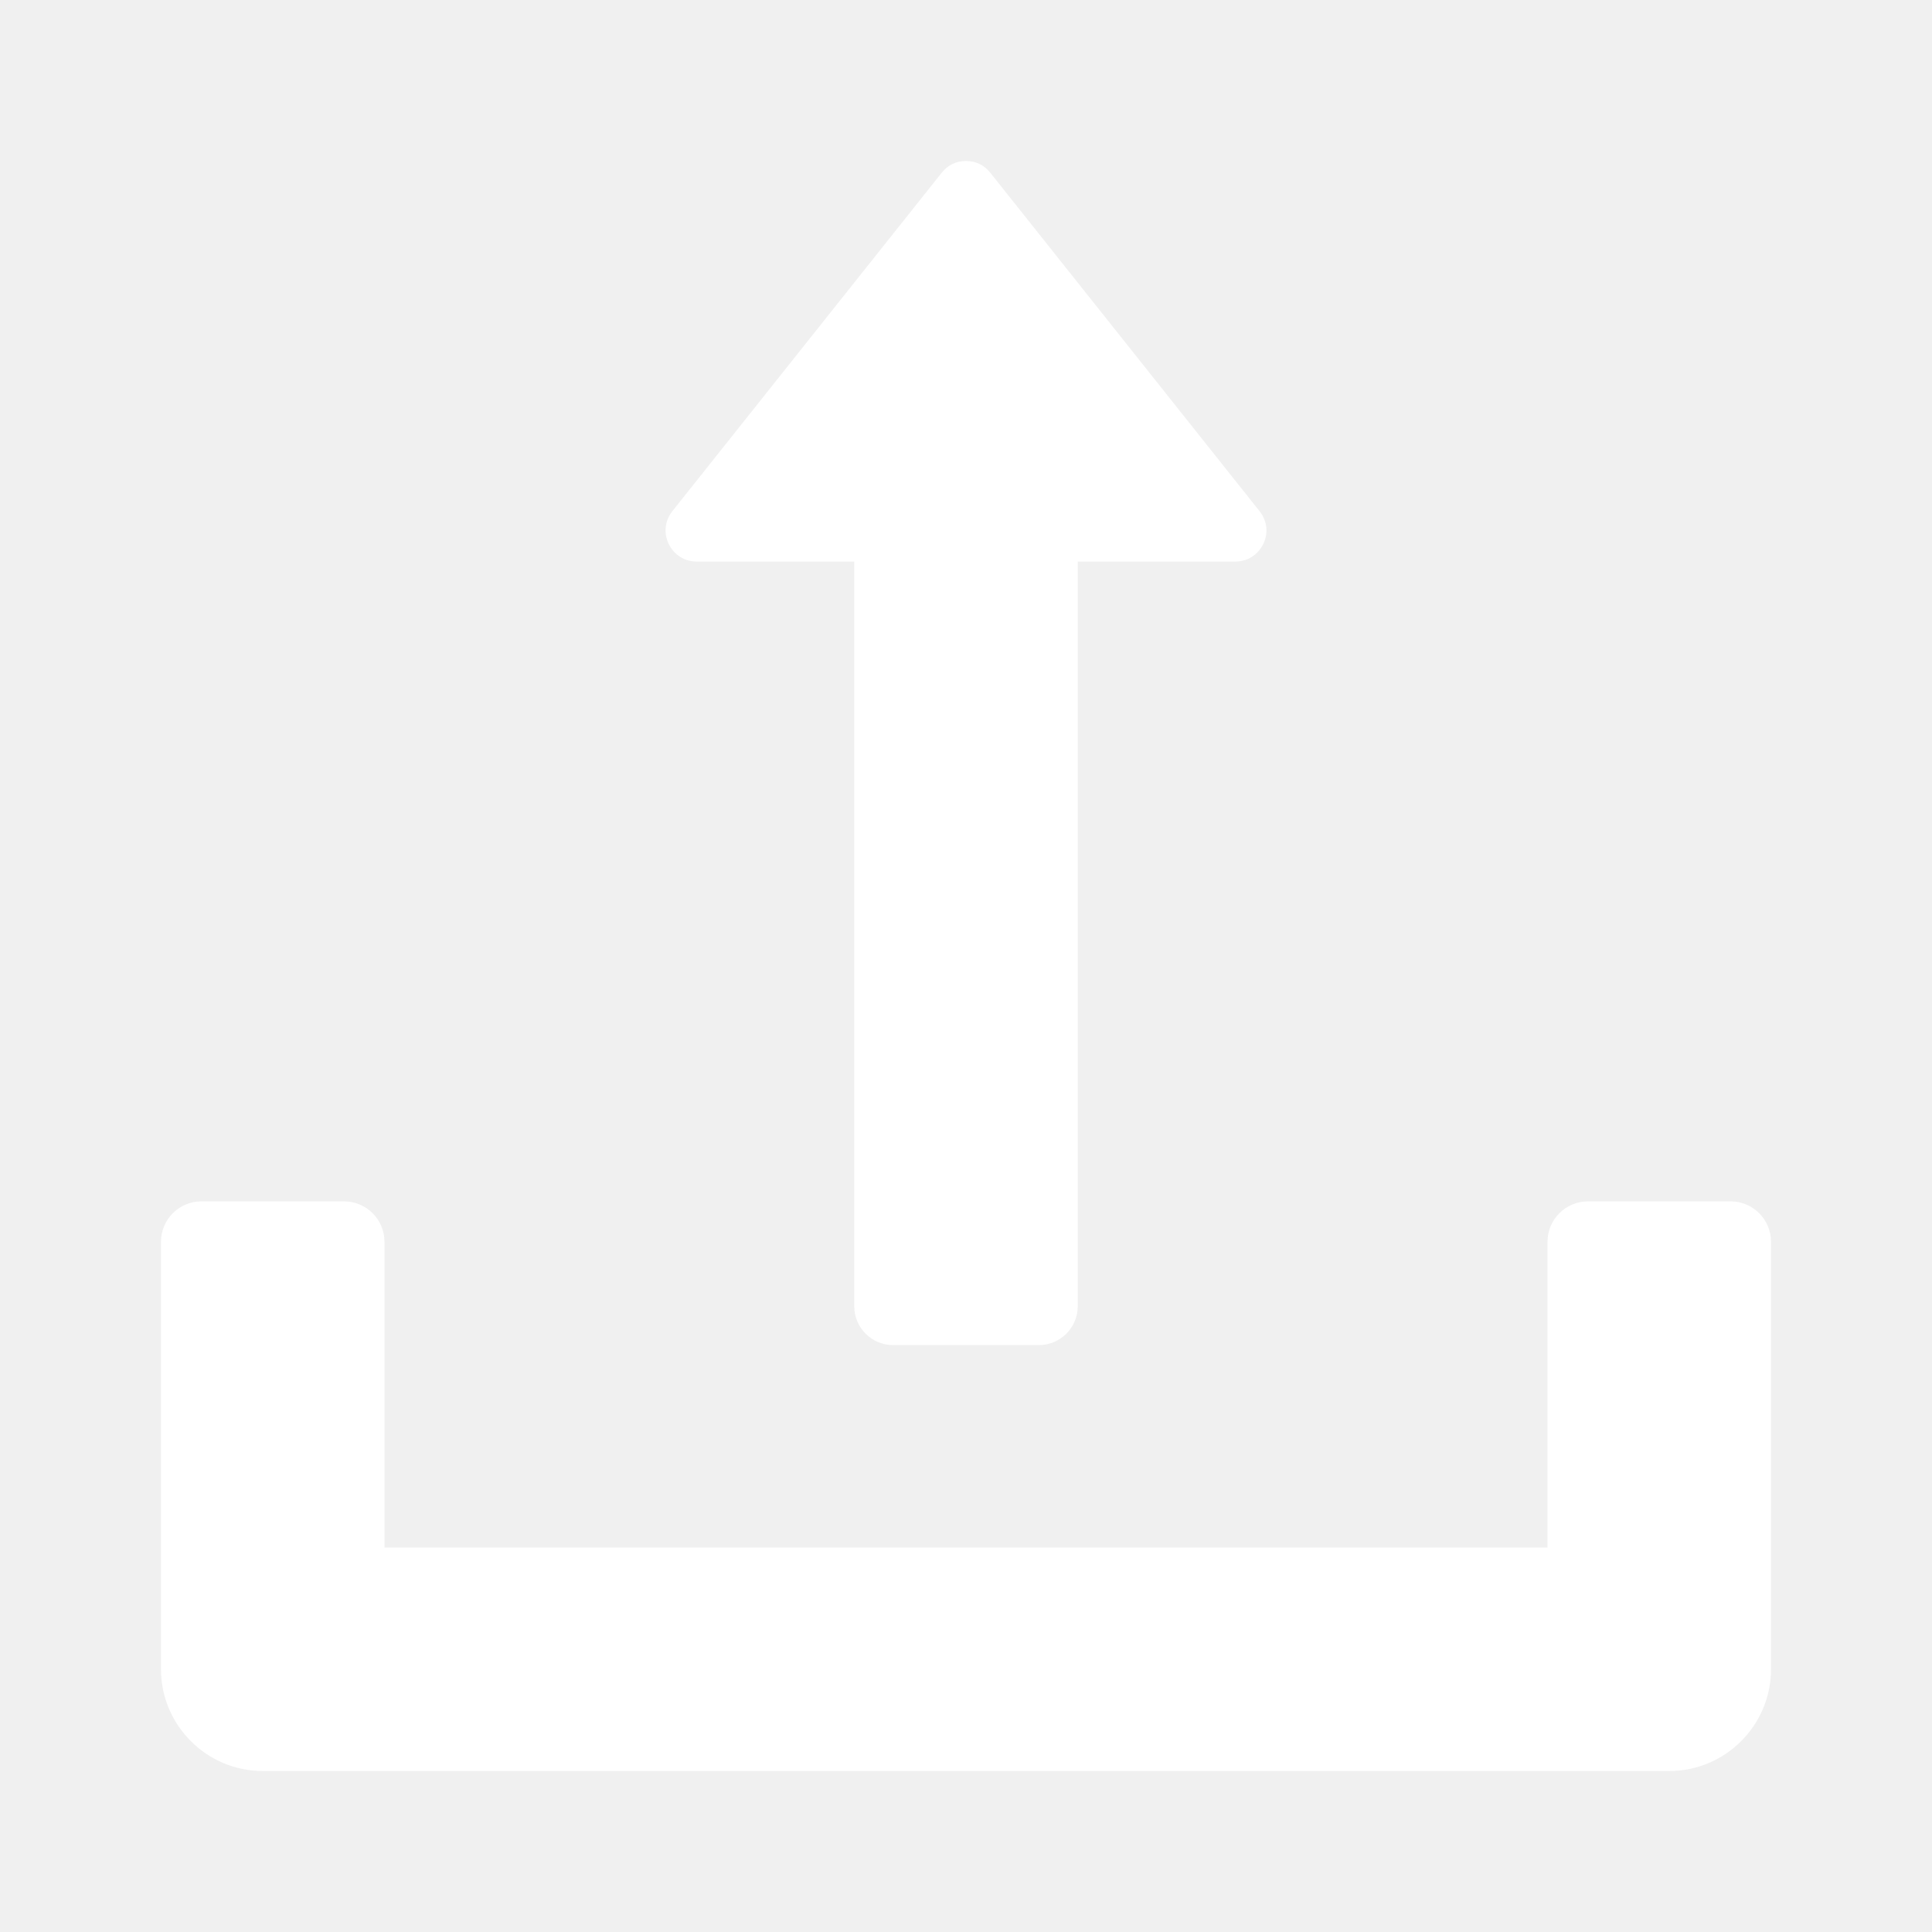
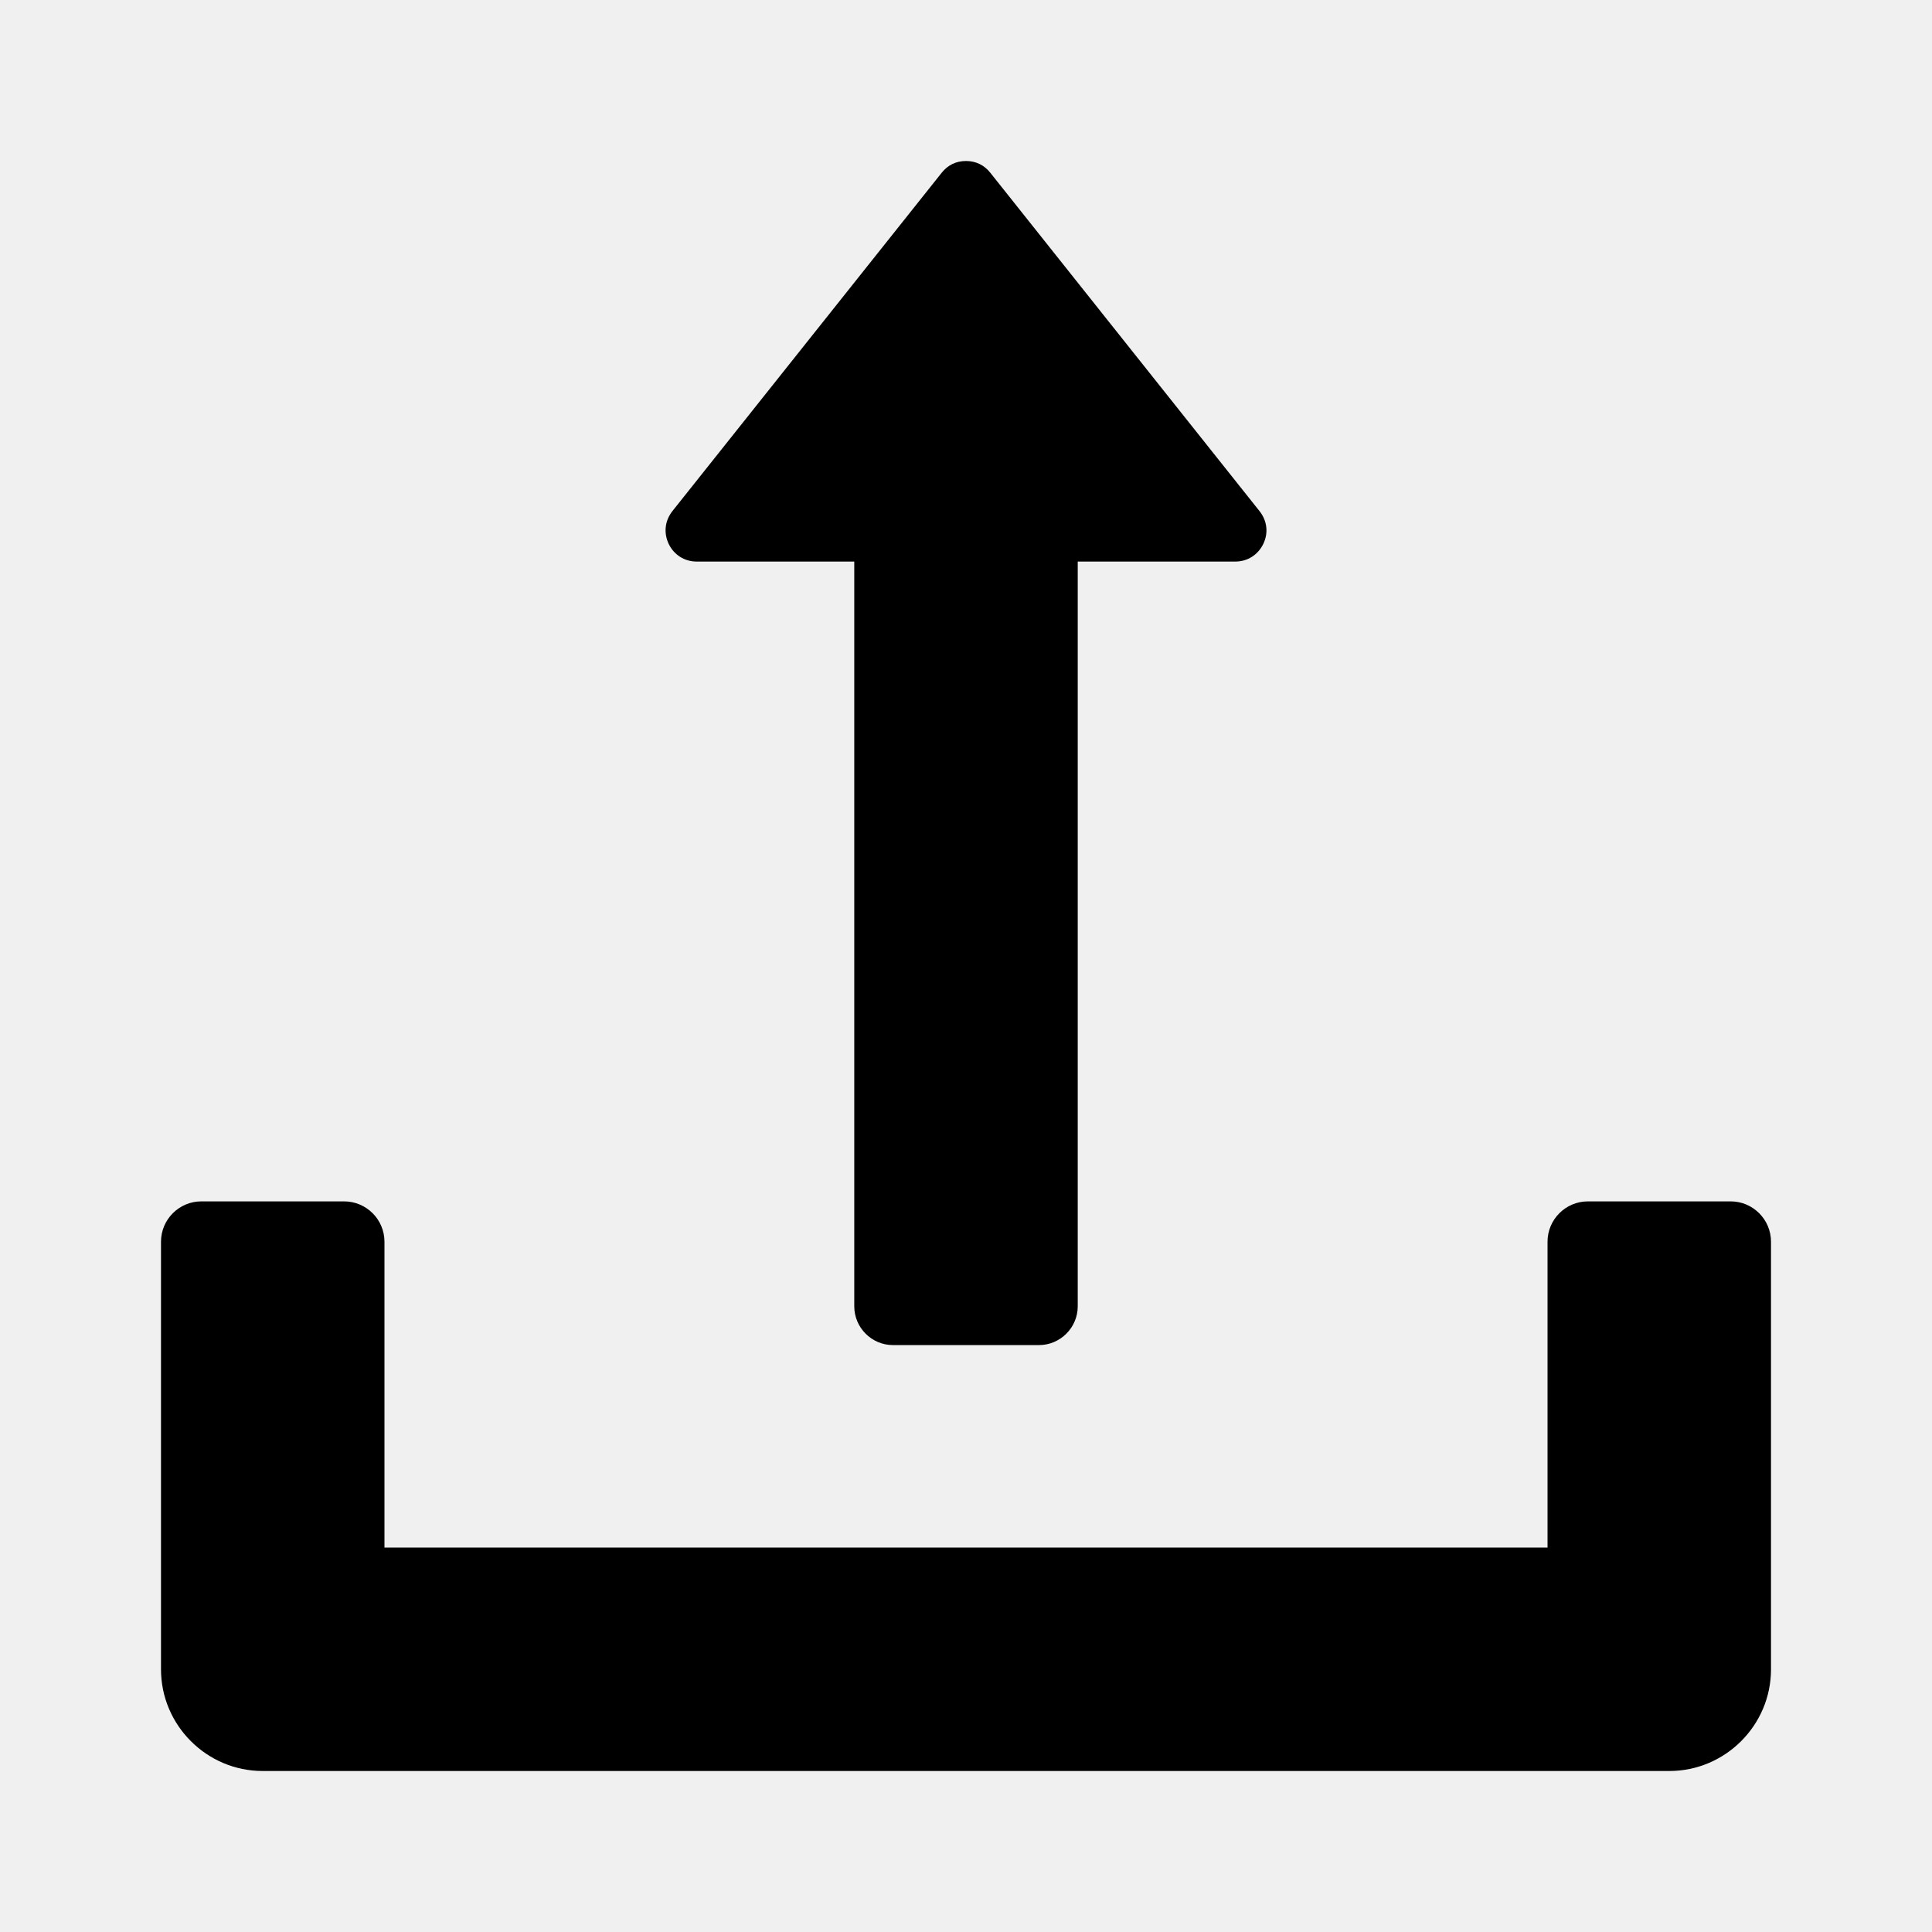
- <svg xmlns="http://www.w3.org/2000/svg" width="24" height="24" viewBox="0 0 24 24" fill="none">
-   <path fill-rule="evenodd" clip-rule="evenodd" d="M20.737 22H3.263C2.568 22 2 21.432 2 20.737V15.425C2 15.149 2.225 14.924 2.5 14.924H4.275C4.551 14.924 4.776 15.149 4.776 15.425V19.224H19.224V15.425C19.224 15.149 19.449 14.924 19.725 14.924H21.5C21.775 14.924 22 15.149 22 15.425V20.737C22 21.432 21.432 22 20.737 22ZM13.388 16.228V6.976H15.345C15.496 6.976 15.626 6.894 15.693 6.757C15.759 6.62 15.741 6.468 15.646 6.349L12.302 2.146C12.226 2.05 12.121 2 12 2C11.878 2 11.774 2.05 11.698 2.146L8.353 6.349C8.259 6.468 8.242 6.62 8.307 6.757C8.373 6.893 8.503 6.976 8.655 6.976H10.612V16.228C10.612 16.492 10.828 16.709 11.092 16.709H12.908C13.171 16.709 13.388 16.492 13.388 16.228Z" fill="white" />
+ <svg xmlns="http://www.w3.org/2000/svg" width="24" height="24" viewBox="0 0 24 24" fill="currentColor">
+   <path fill-rule="evenodd" clip-rule="evenodd" d="M20.737 22H3.263C2.568 22 2 21.432 2 20.737V15.425C2 15.149 2.225 14.924 2.5 14.924H4.275C4.551 14.924 4.776 15.149 4.776 15.425V19.224H19.224V15.425C19.224 15.149 19.449 14.924 19.725 14.924H21.5C21.775 14.924 22 15.149 22 15.425V20.737C22 21.432 21.432 22 20.737 22ZM13.388 16.228V6.976H15.345C15.496 6.976 15.626 6.894 15.693 6.757C15.759 6.62 15.741 6.468 15.646 6.349L12.302 2.146C12.226 2.05 12.121 2 12 2C11.878 2 11.774 2.05 11.698 2.146L8.353 6.349C8.259 6.468 8.242 6.62 8.307 6.757C8.373 6.893 8.503 6.976 8.655 6.976H10.612V16.228C10.612 16.492 10.828 16.709 11.092 16.709H12.908C13.171 16.709 13.388 16.492 13.388 16.228Z" fill="currentColor" />
</svg>
